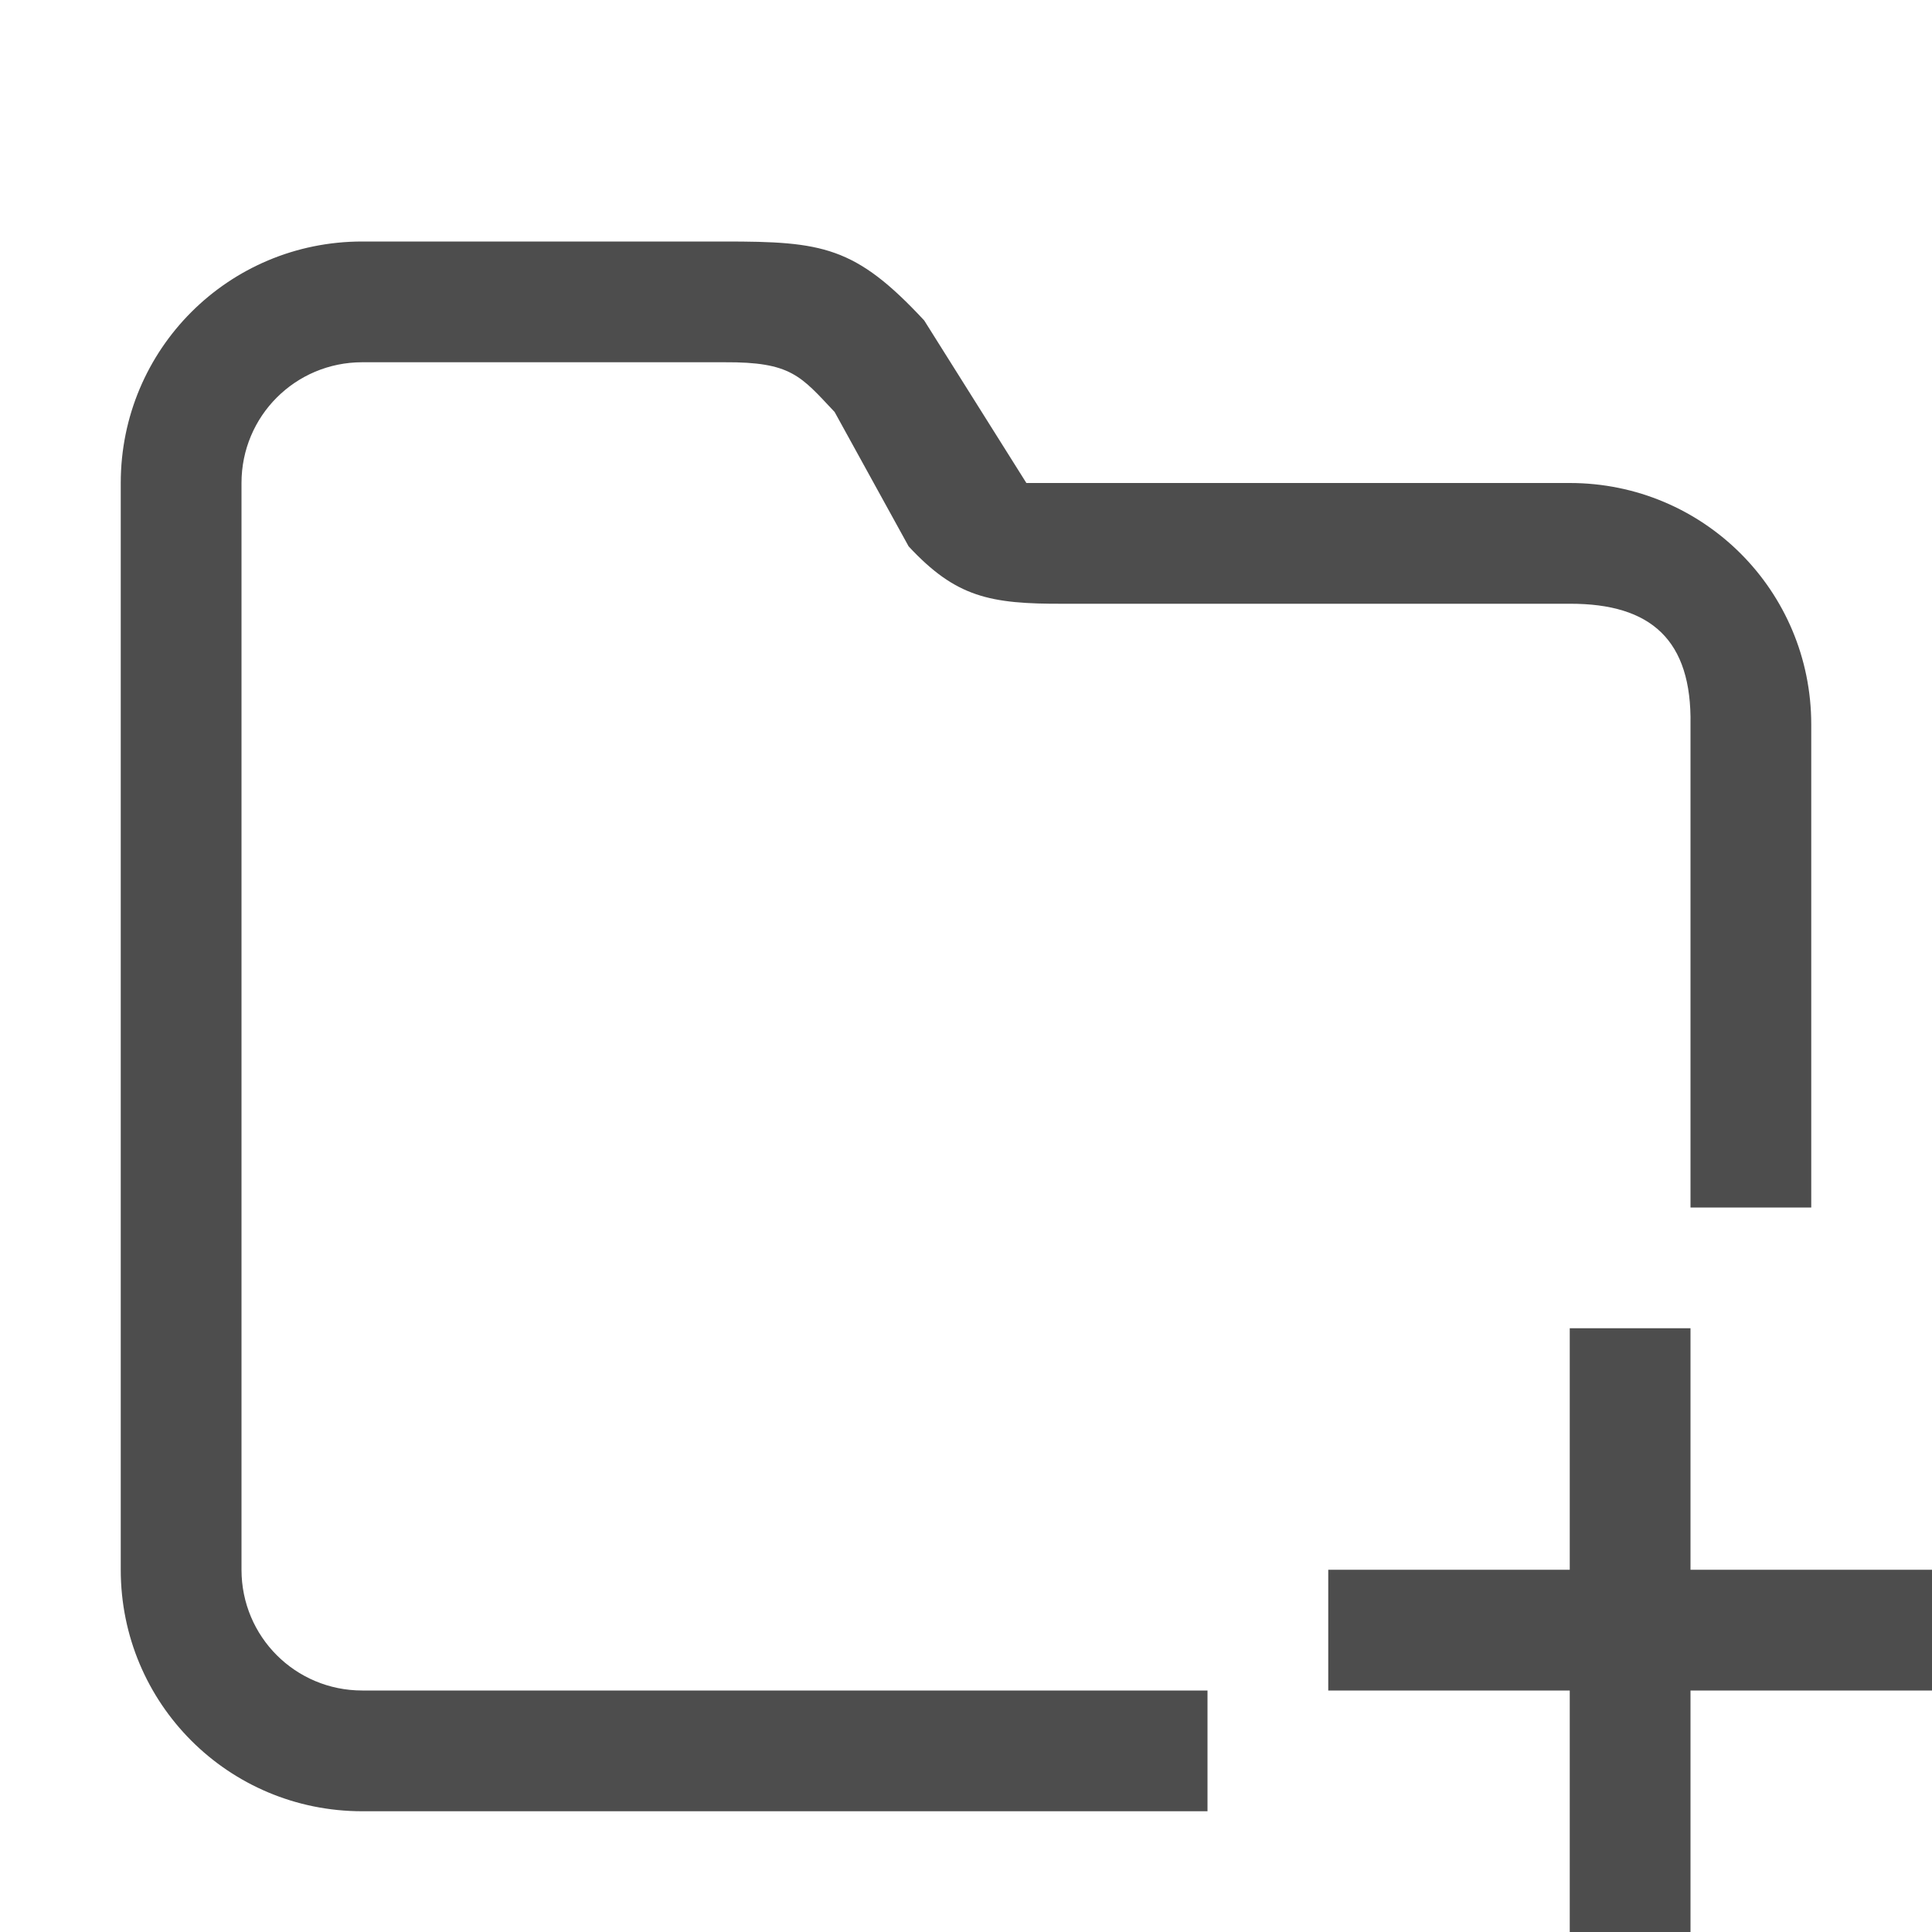
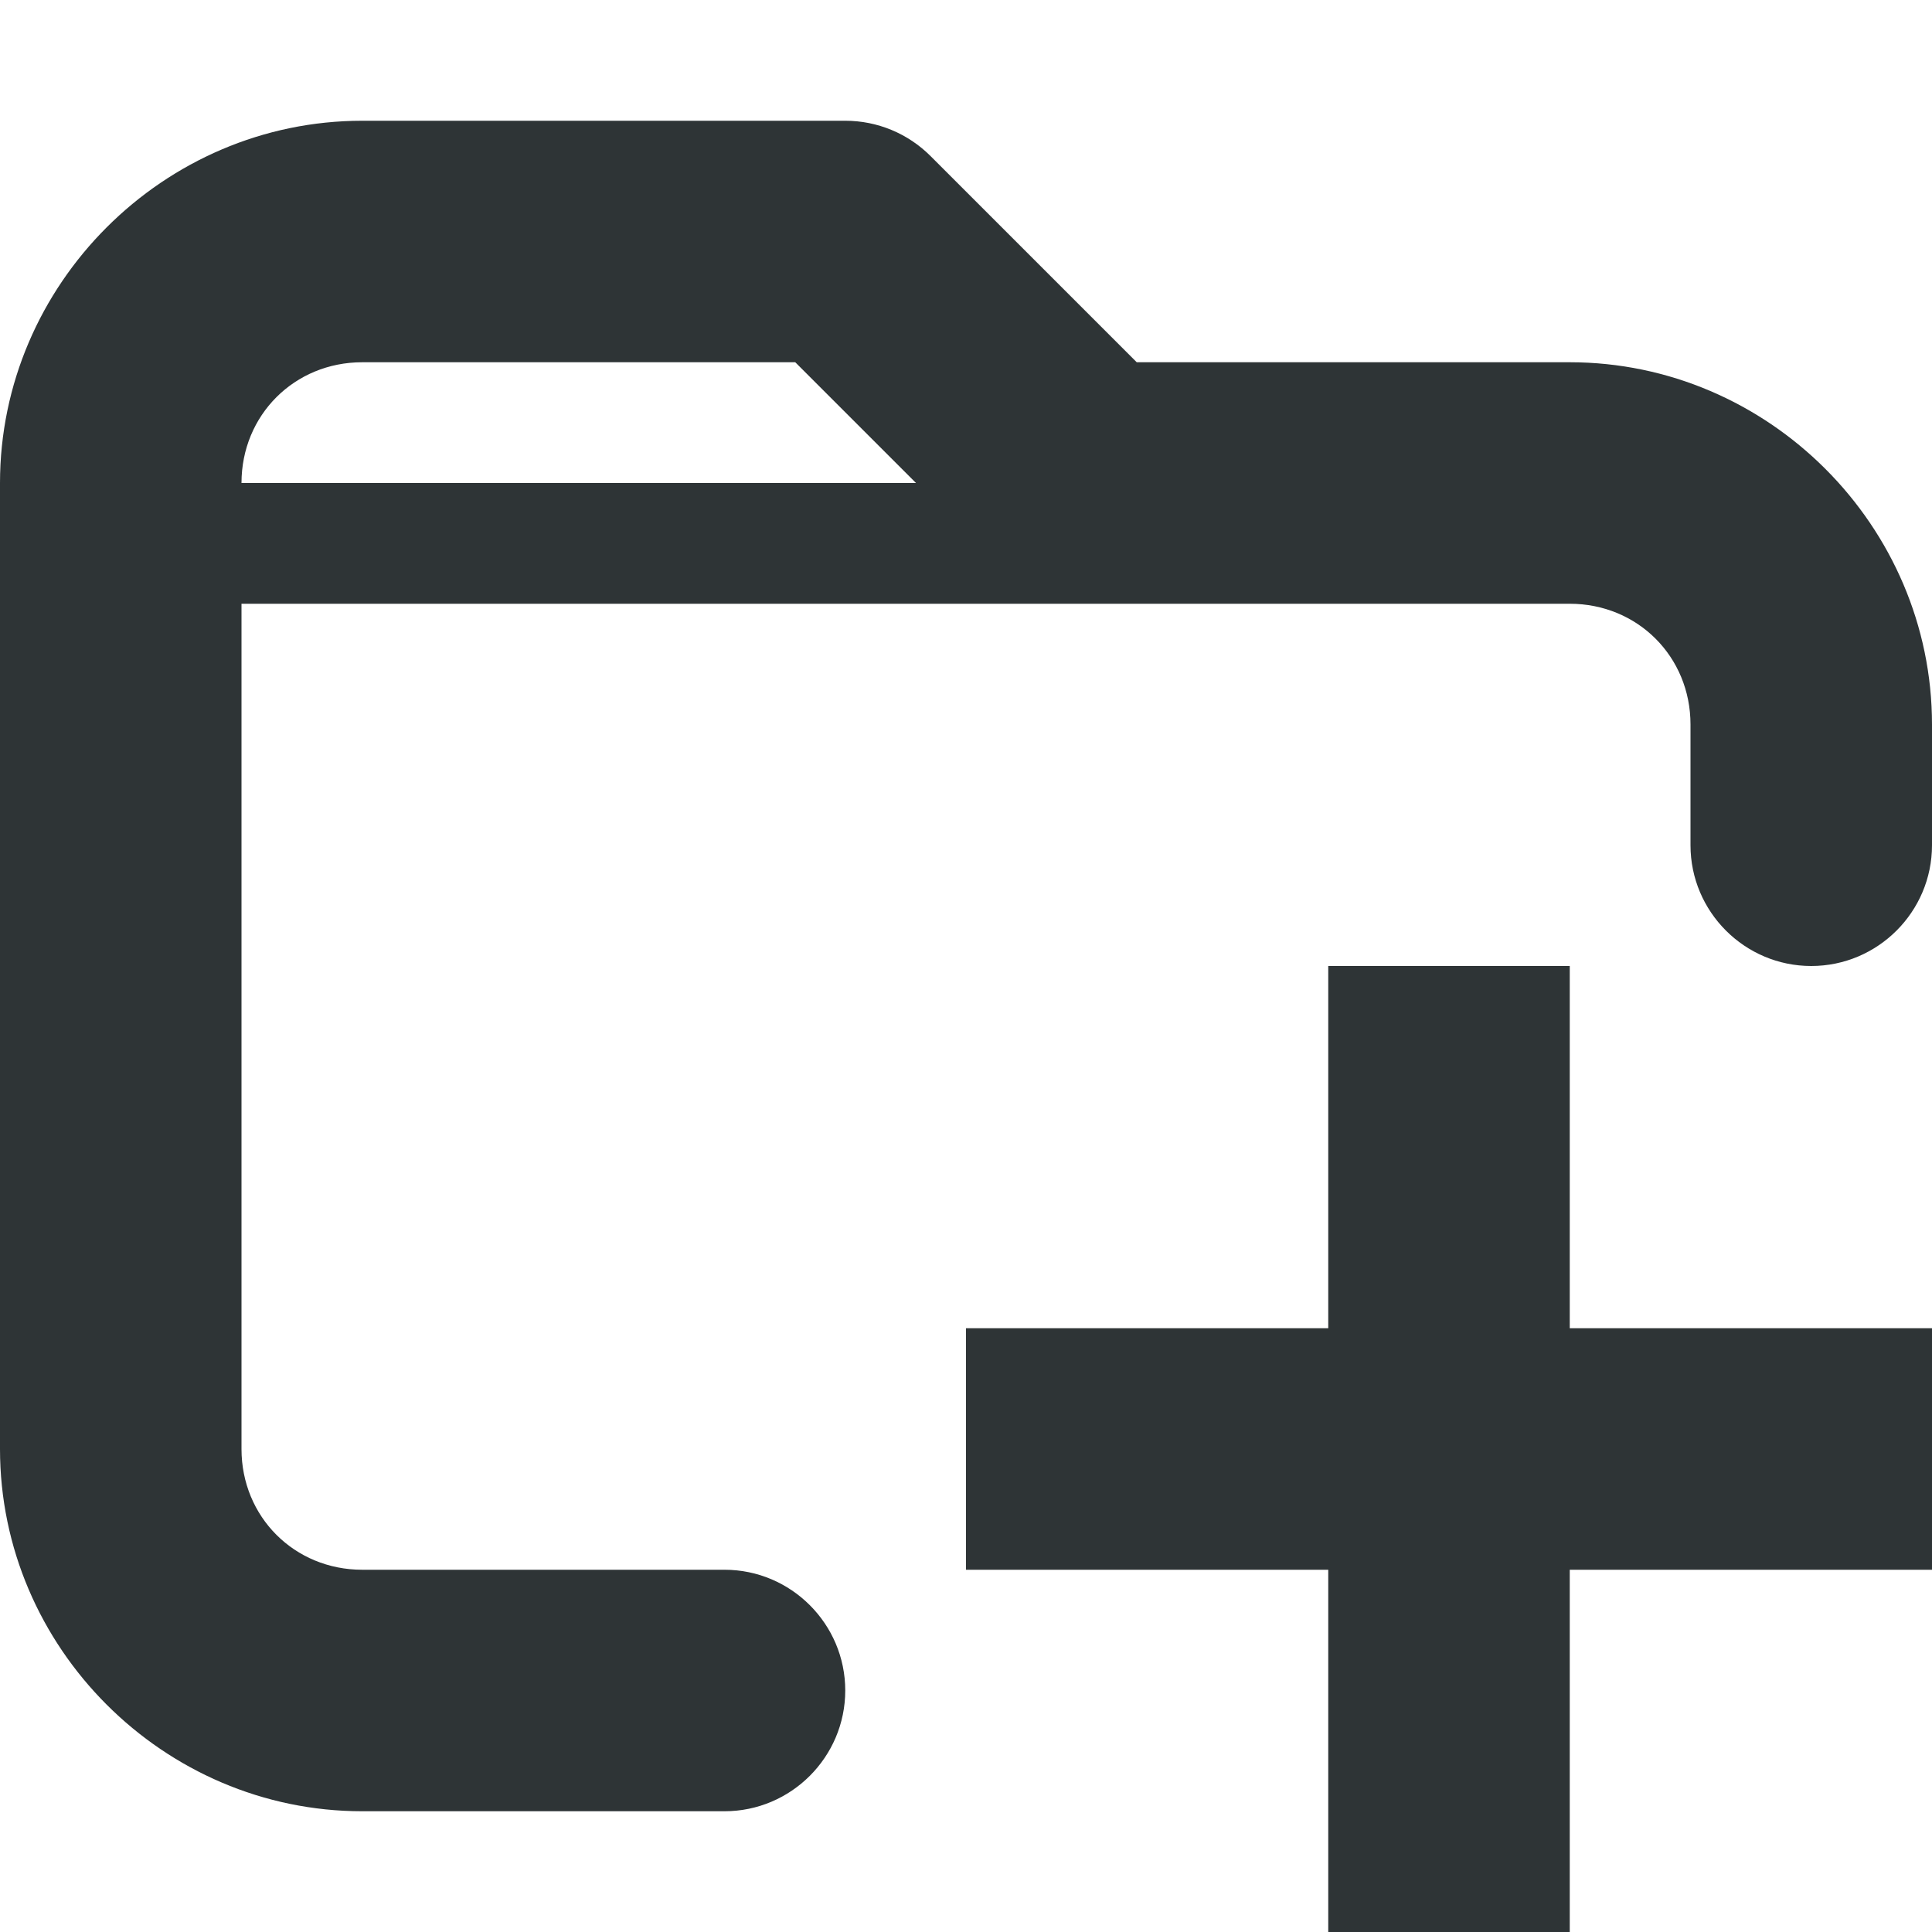
- <svg xmlns="http://www.w3.org/2000/svg" width="16" height="16" viewBox="0 0 16 16" version="1.1" id="svg292">
-   <defs id="defs289" />
-   <path d="m 3,2 c -1.108,0 -2,0.892 -2,2 V 13 c 0,1.108 0.892,2 2,2 H 10 V 14 H 3 c -0.554,0 -1,-0.446 -1,-1 V 4 c 0,-0.554 0.446,-1 1,-1 h 3 c 0.551,-0.003 0.63,0.112 0.912,0.412 L 7.525,4.525 C 7.916,4.945 8.195,5.003 8.811,5 H 13 c 0.674,-0.002 1.012,0.301 1,1 v 4 h 1 v -4 c 0,-1.108 -0.892,-2 -2,-2 H 8.5 L 7.654,2.654 C 7.082,2.038 6.81,2 6,2 Z M 13,11 v 2 h -2 v 1 h 2 v 2 h 1 v -2 h 2 v -1 h -2 v -2 z" style="color:#4d4d4d;fill:currentColor;stroke:none" id="path1434" />
+ <svg xmlns="http://www.w3.org/2000/svg" height="16px" viewBox="0 0 16 16" width="16px">
+   <path d="m 3 1 c -1.645 0 -3 1.355 -3 3 v 8 c 0 1.645 1.355 3 3 3 h 3 c 0.551 0 1 -0.449 1 -1 s -0.449 -1 -1 -1 h -3 c -0.562 0 -1 -0.438 -1 -1 v -7 h 11 c 0.562 0 1 0.438 1 1 v 1 c 0 0.551 0.449 1 1 1 s 1 -0.449 1 -1 v -1 c 0 -1.645 -1.355 -3 -3 -3 h -3.586 l -1.707 -1.707 c -0.188 -0.188 -0.441 -0.293 -0.707 -0.293 z m 0 2 h 3.586 l 1 1 h -5.586 c 0 -0.562 0.438 -1 1 -1 z m 8 5 v 3 h -3 v 2 h 3 v 3 h 2 v -3 h 3 v -2 h -3 v -3 z m 0 0" fill="#2e3436" />
</svg>
